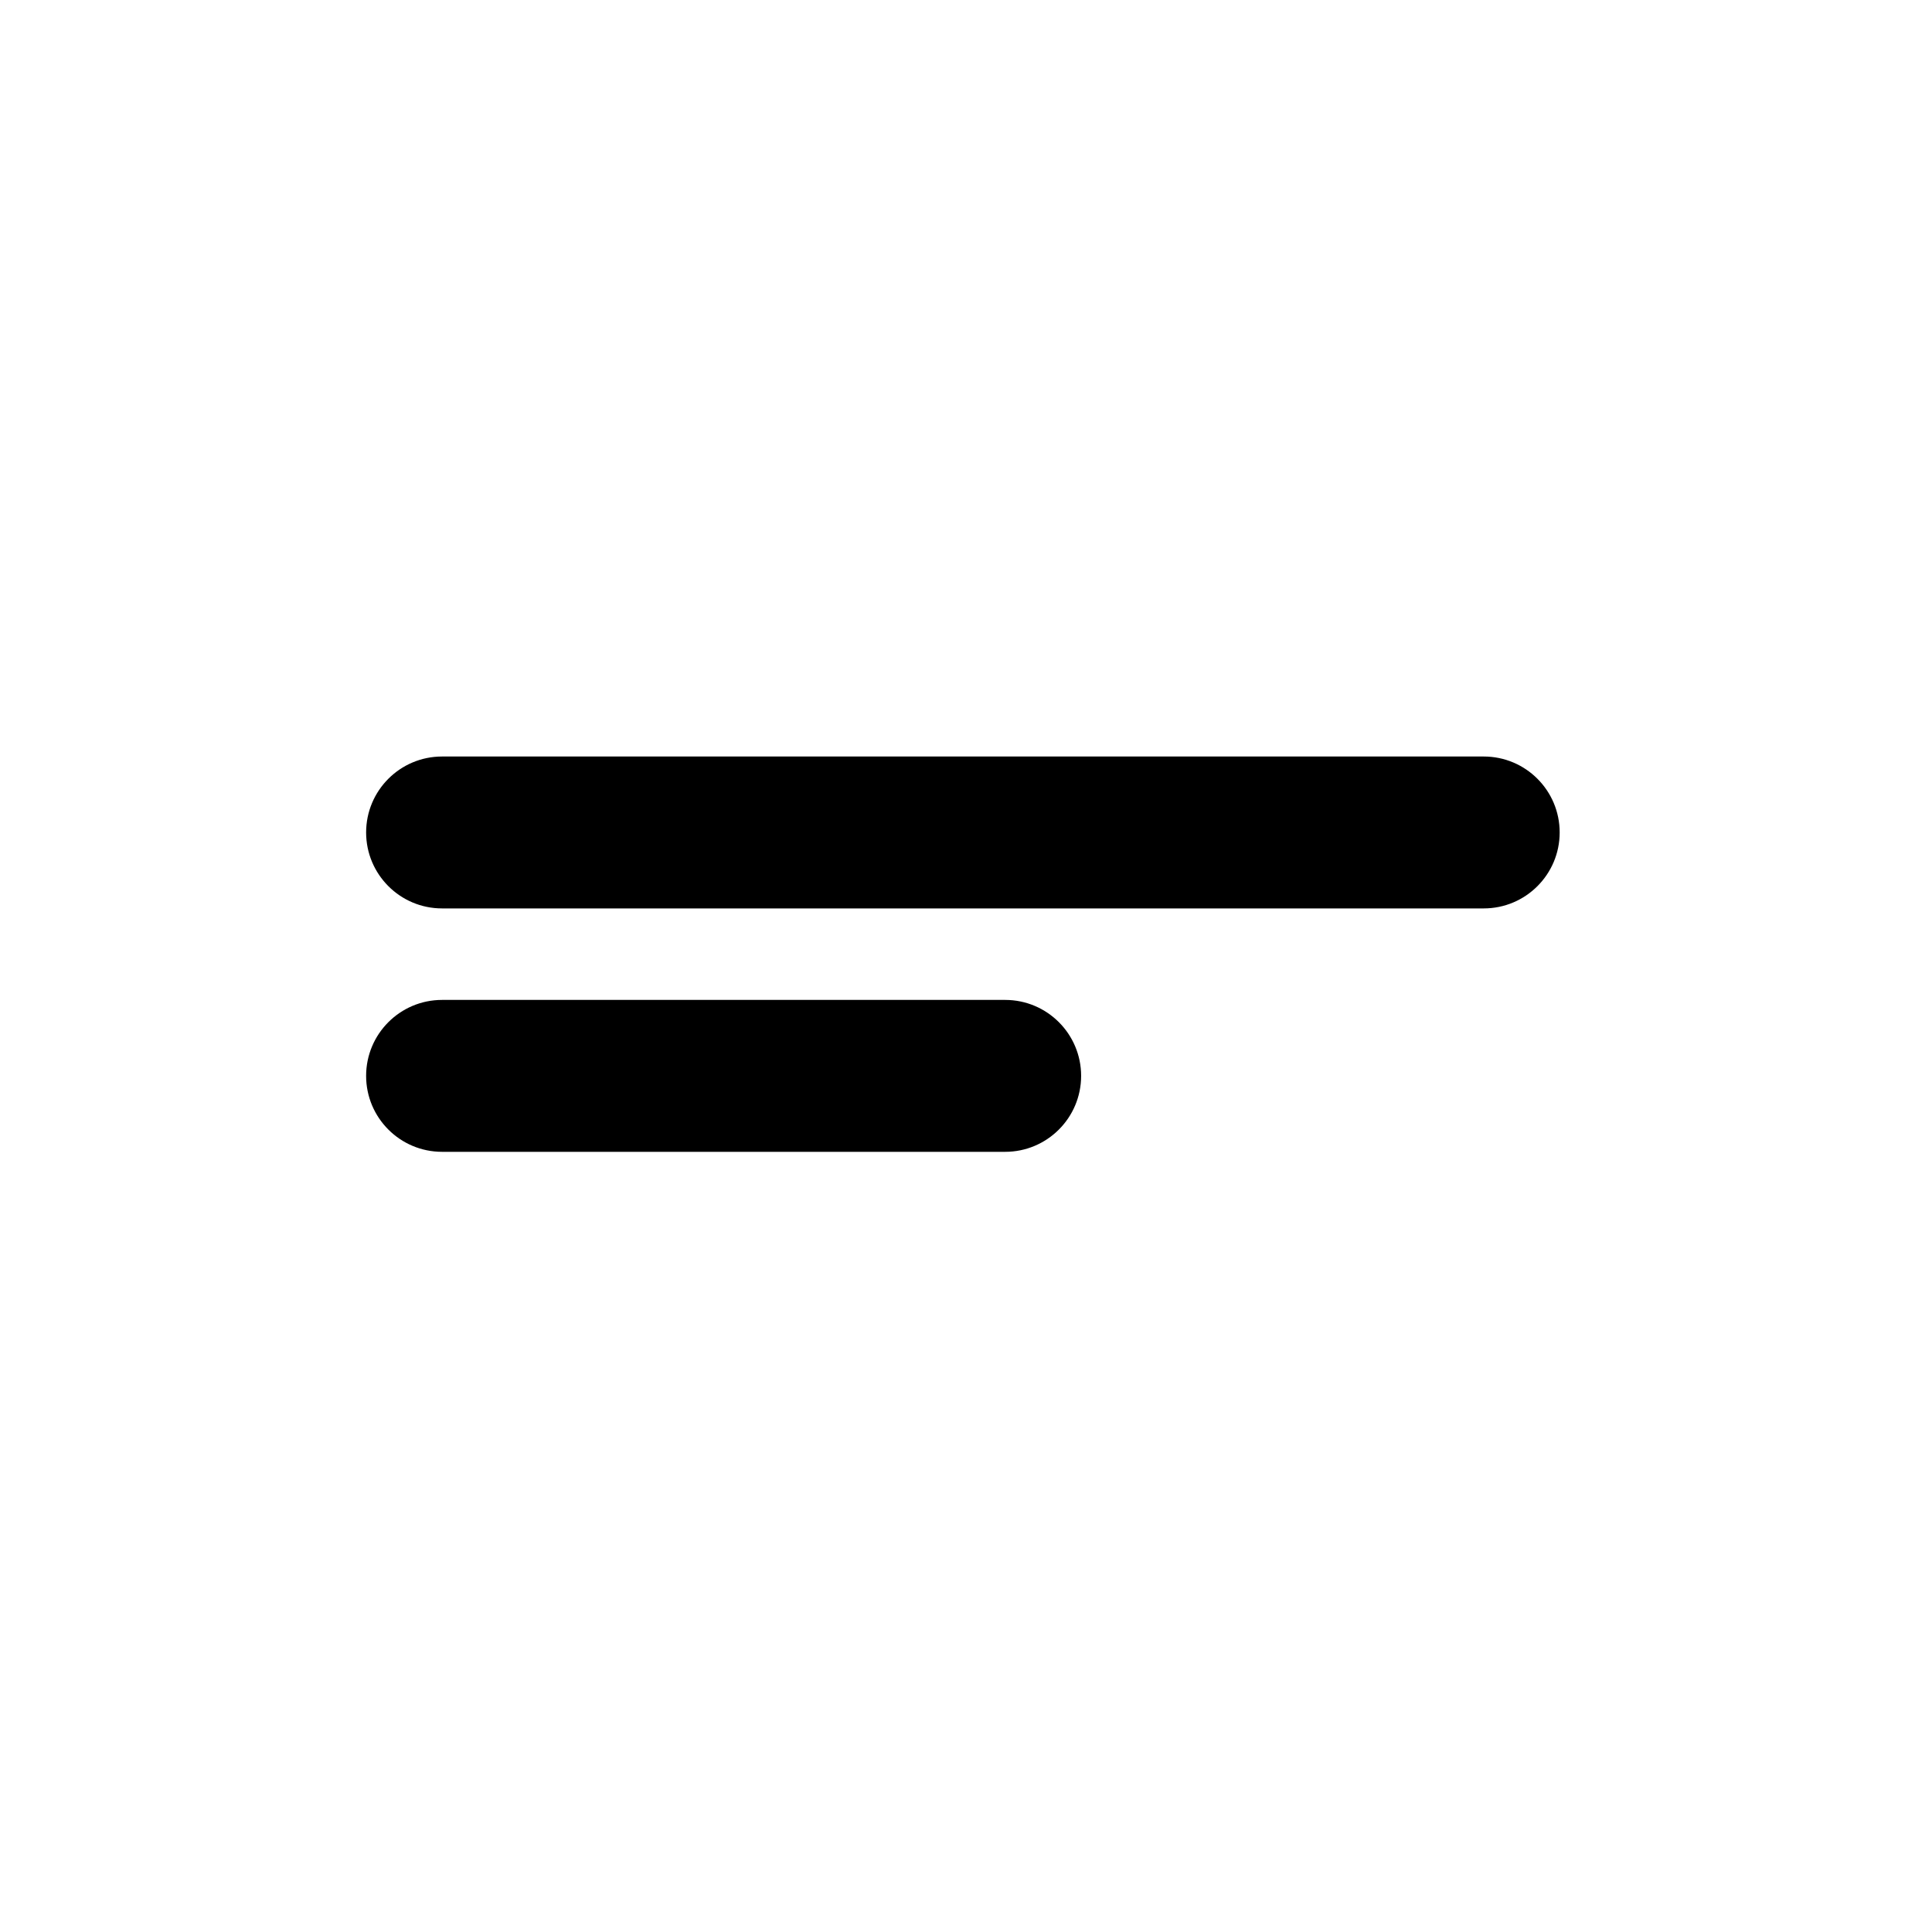
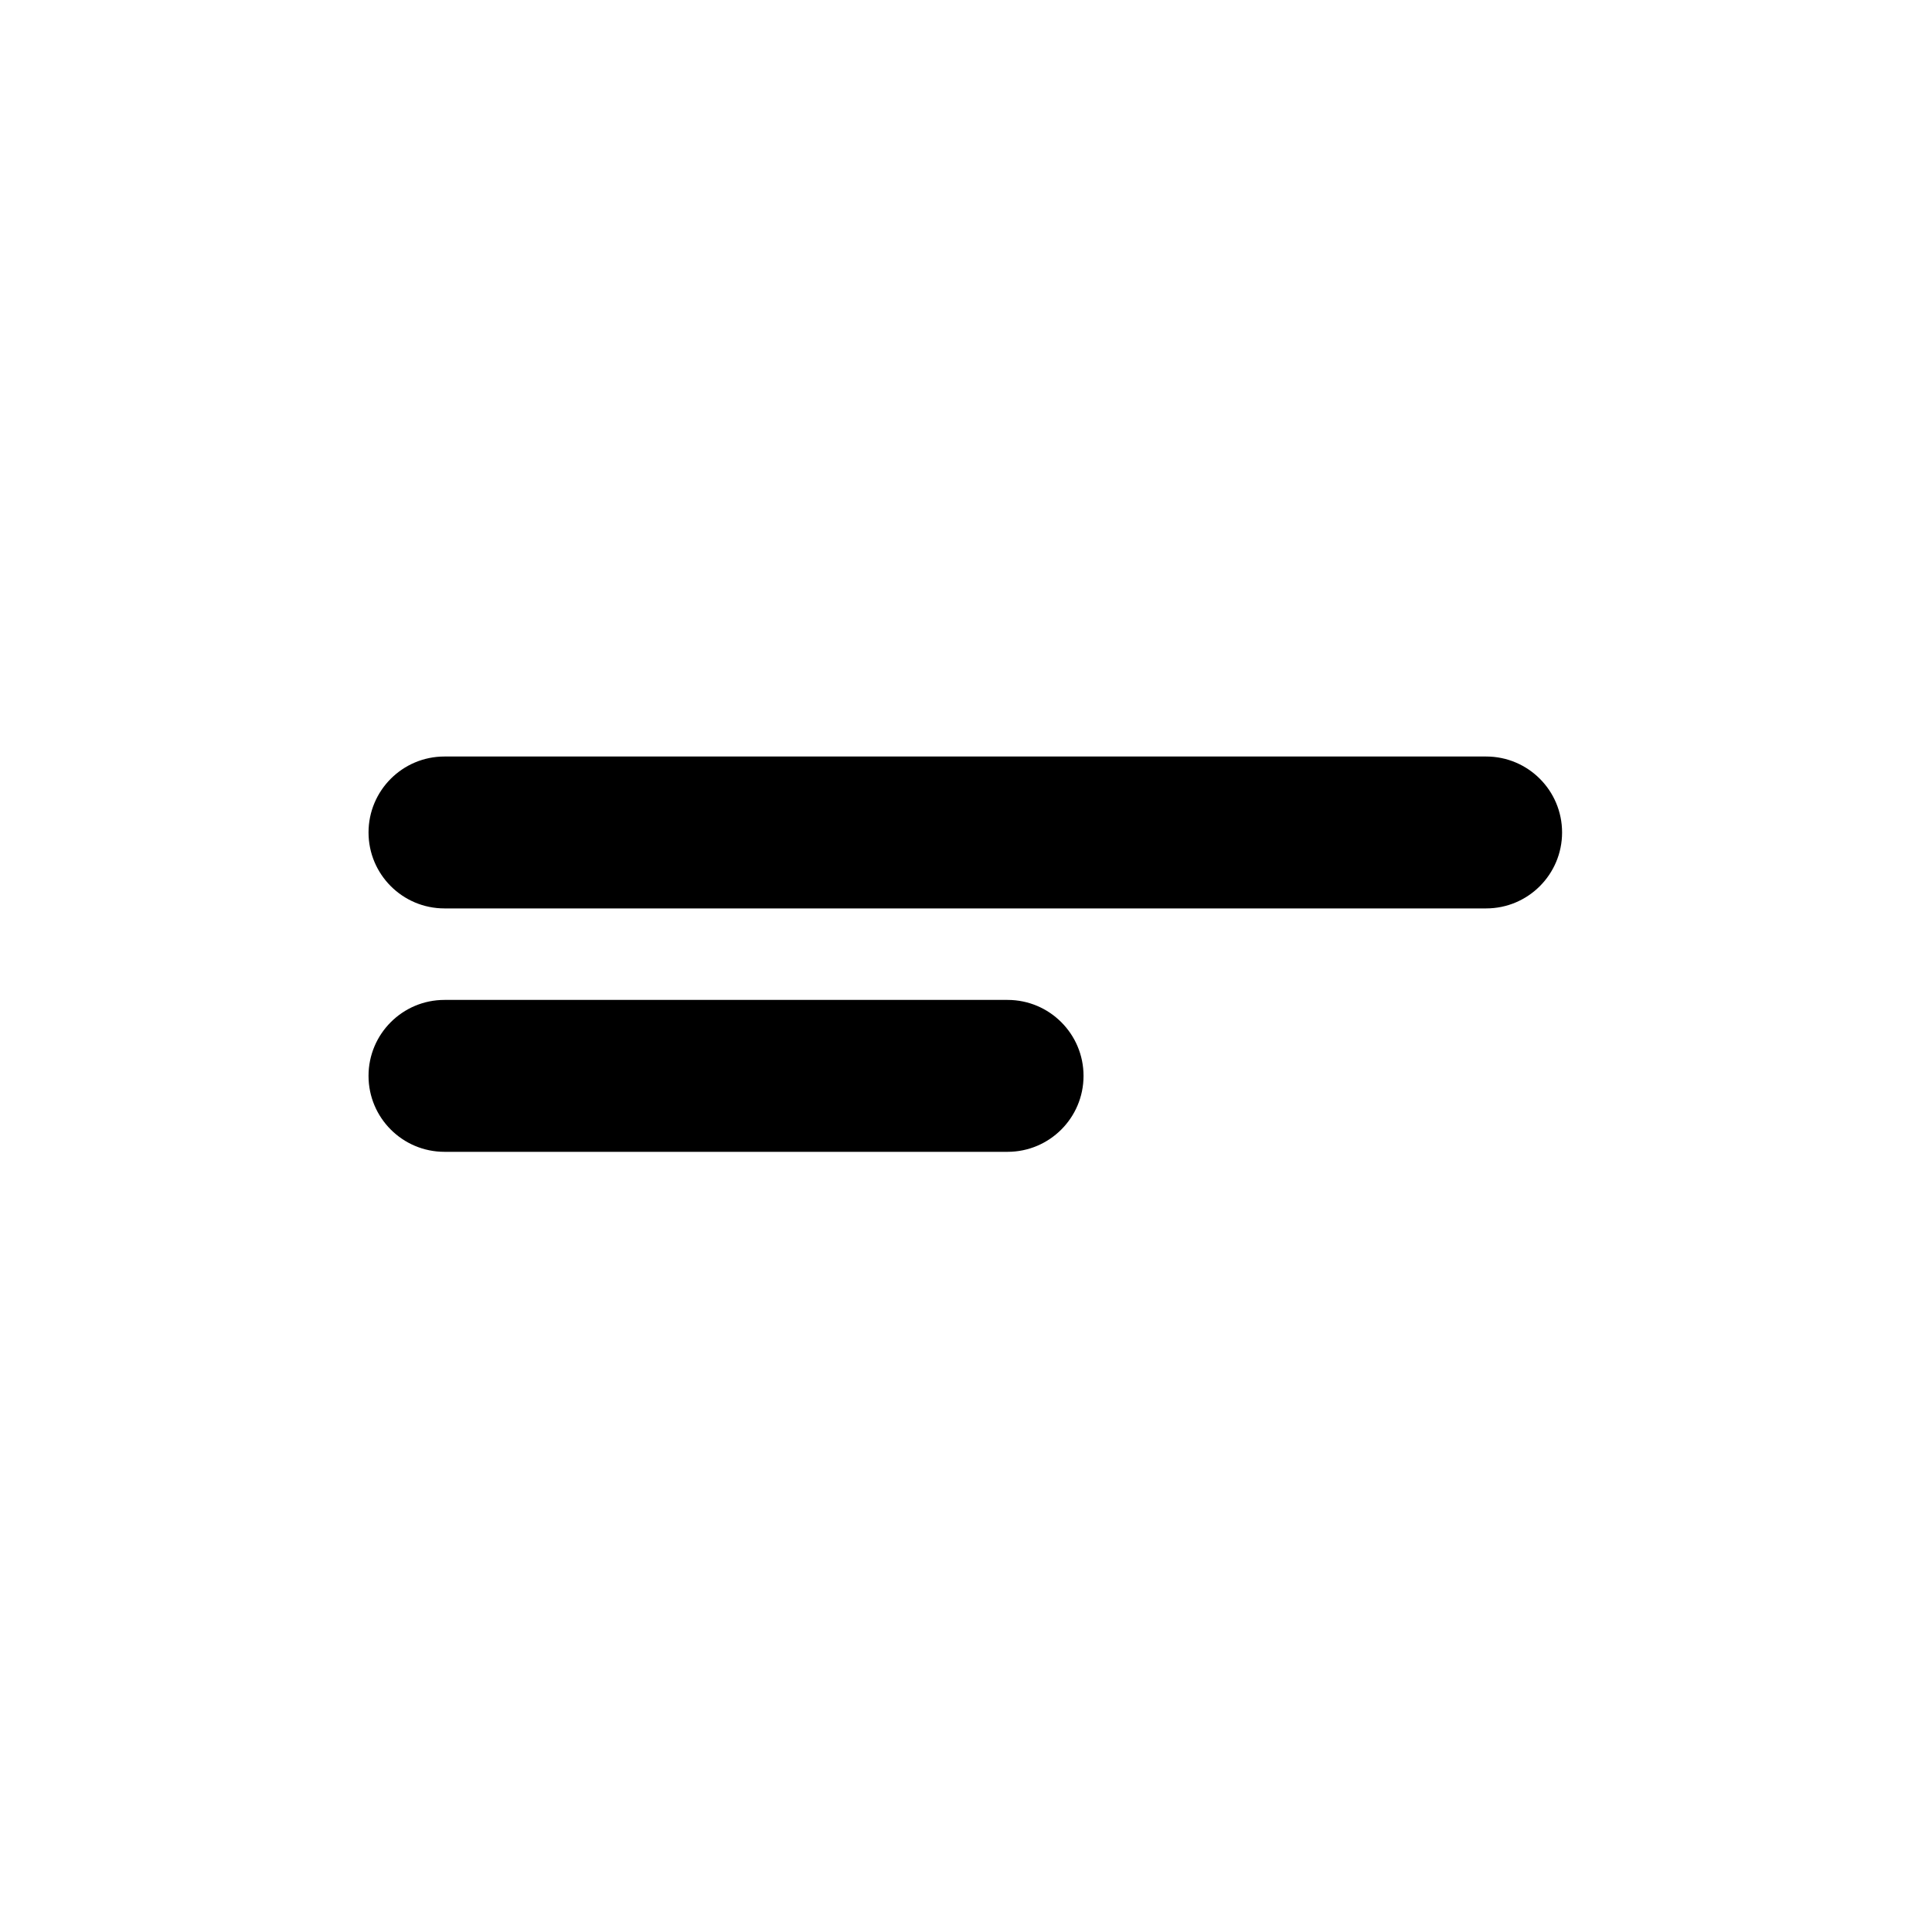
<svg xmlns="http://www.w3.org/2000/svg" width="100%" height="100%" viewBox="0 0 81 80" version="1.1" xml:space="preserve" style="fill-rule:evenodd;clip-rule:evenodd;stroke-linejoin:round;stroke-miterlimit:2;">
  <g transform="matrix(1,0,0,1,-184,0)">
-     <g id="heading" transform="matrix(0.0520833,0,0,0.0390625,184.37,0)">
+     <g id="heading" transform="matrix(0.0520833,0,0,0.0390625,184.471,0)">
      <rect x="0" y="0" width="1536" height="2048" style="fill:none;" />
      <g transform="matrix(1,0,0,1,4.54747e-13,-4.83985)">
        <g transform="matrix(32.0502,0,0,25.6,-3213.87,-518.885)">
          <path d="M139.227,55.356C139.227,57.114 138.373,58.54 137.32,58.54L111.157,58.54C110.104,58.54 109.25,57.114 109.25,55.356C109.25,53.598 110.104,52.172 111.157,52.172L137.32,52.172C138.373,52.172 139.227,53.598 139.227,55.356Z" />
        </g>
        <g transform="matrix(19.2,0,0,25.6,-1809.99,-257.662)">
          <path d="M139.227,55.356C139.227,57.114 137.8,58.54 136.043,58.54L112.434,58.54C110.676,58.54 109.25,57.114 109.25,55.356C109.25,53.598 110.676,52.172 112.434,52.172L136.043,52.172C137.8,52.172 139.227,53.598 139.227,55.356Z" />
        </g>
      </g>
    </g>
  </g>
</svg>
